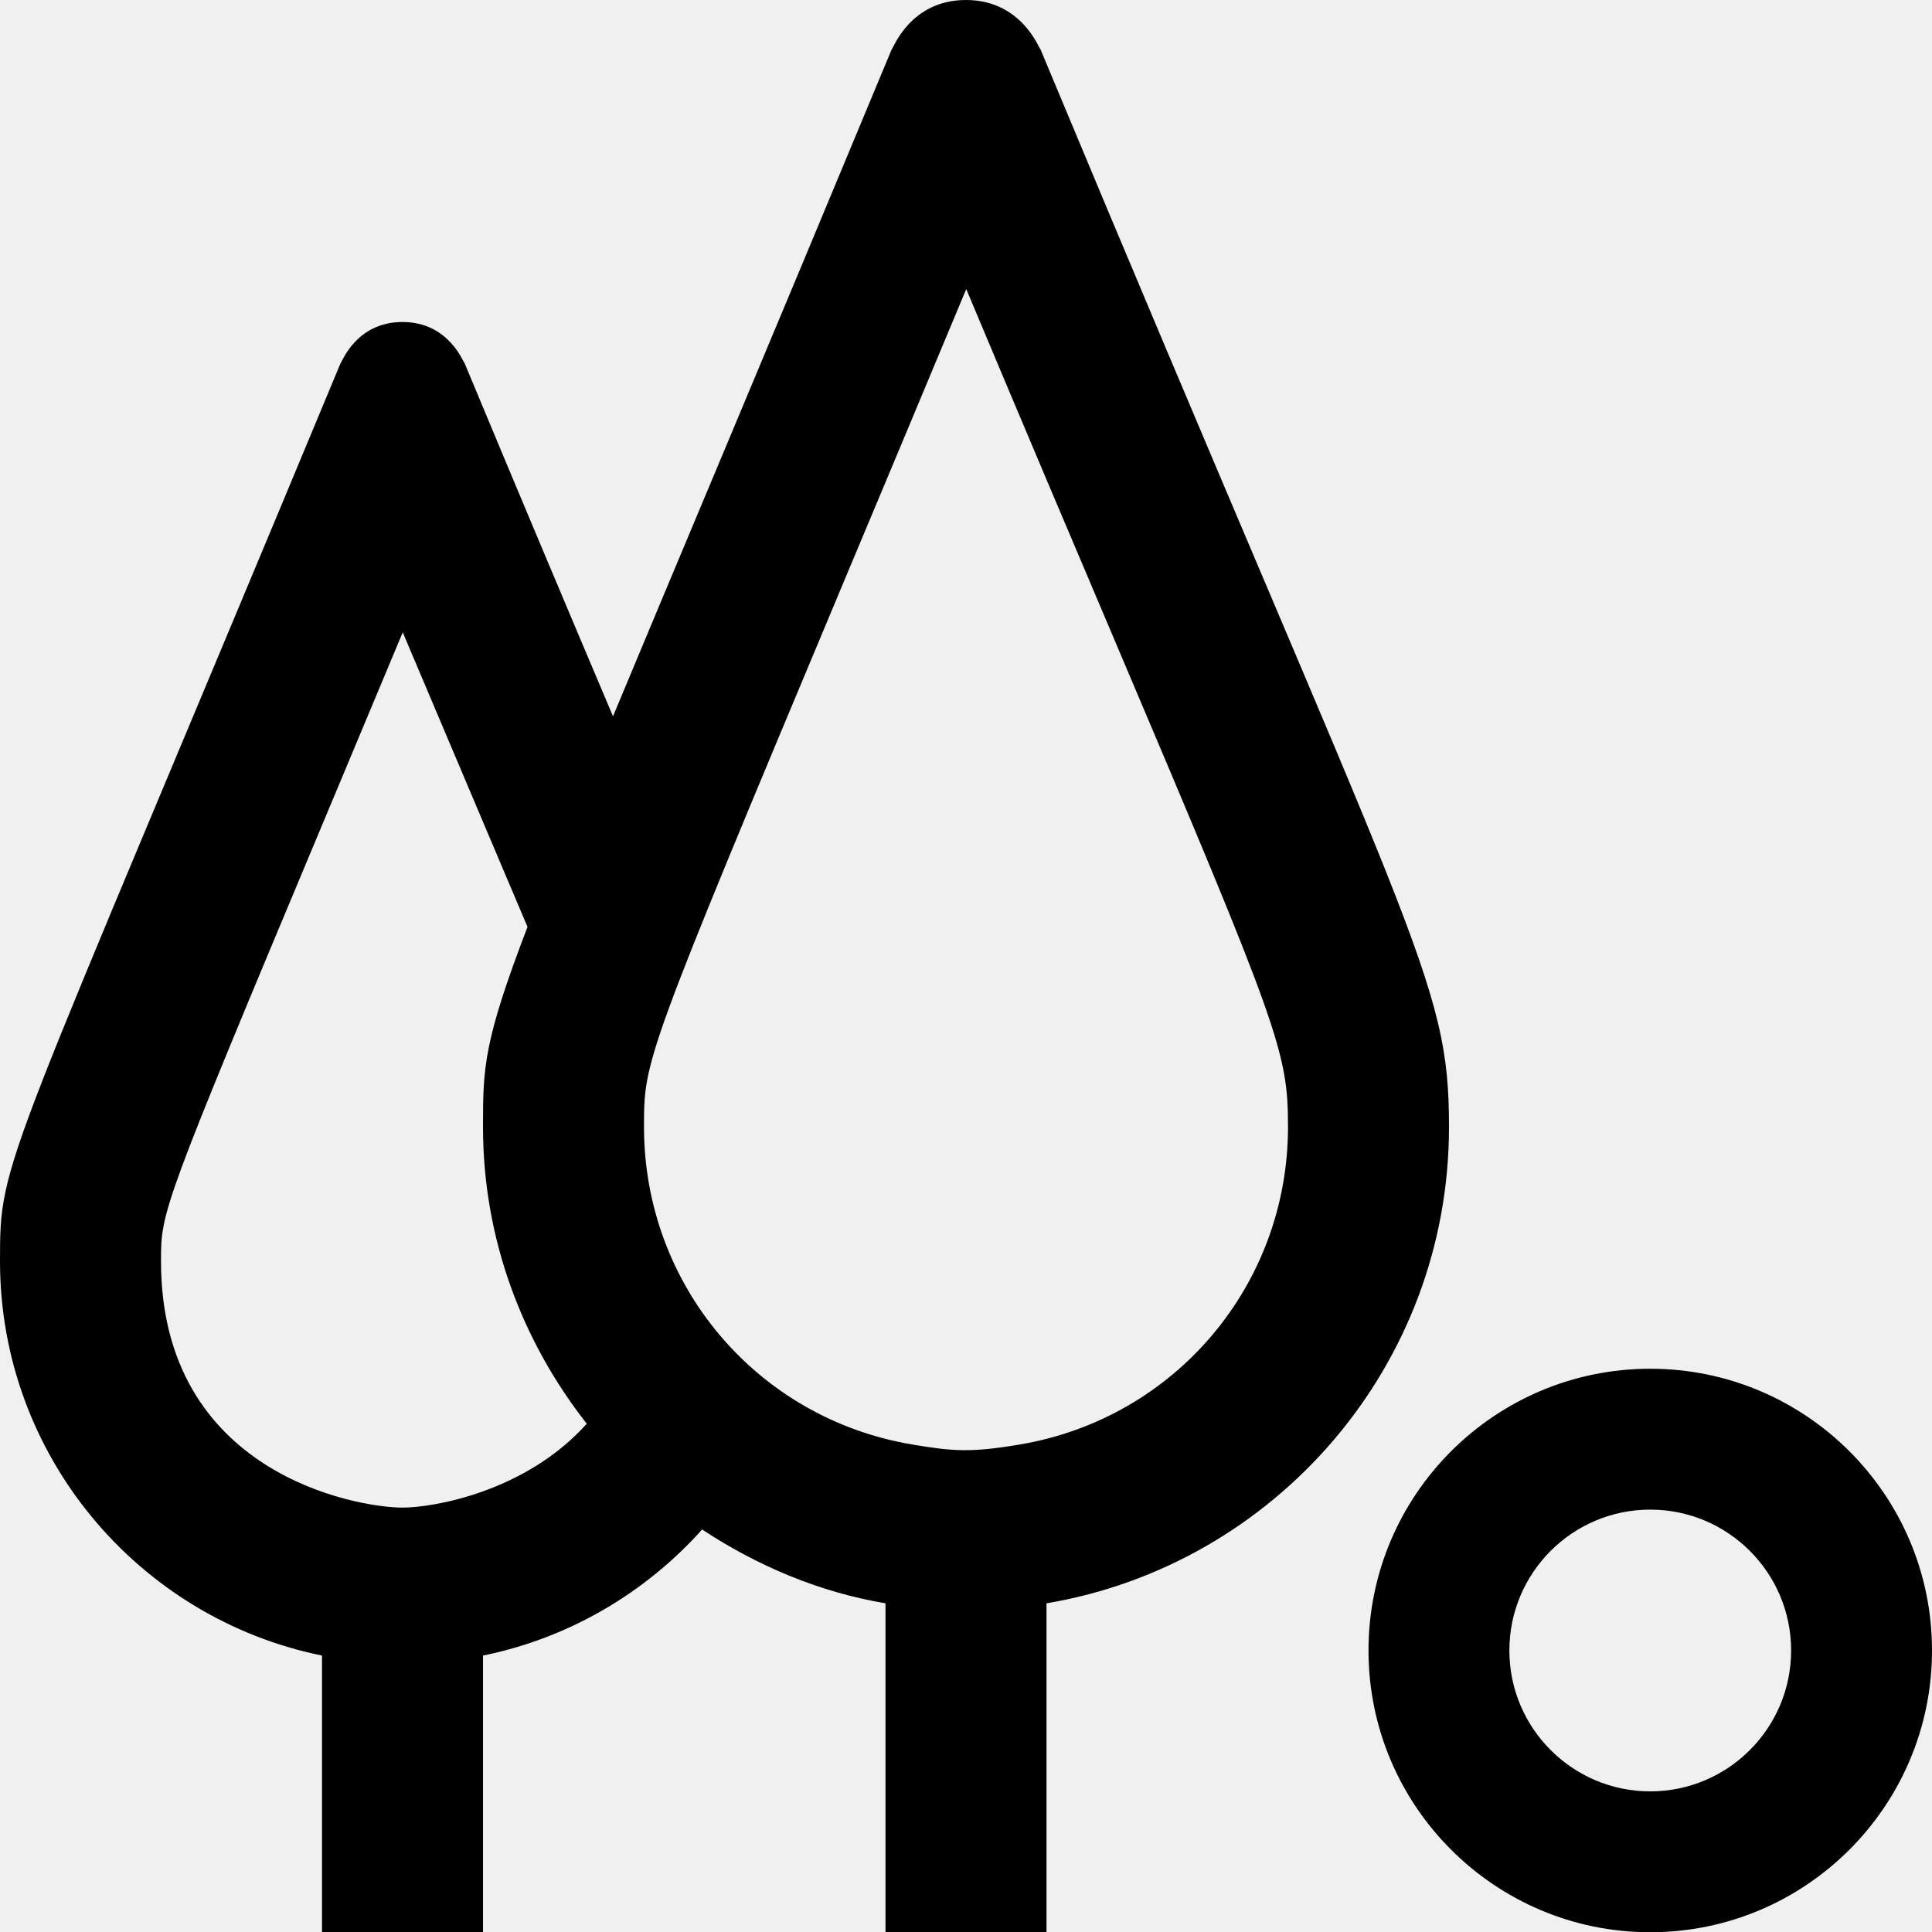
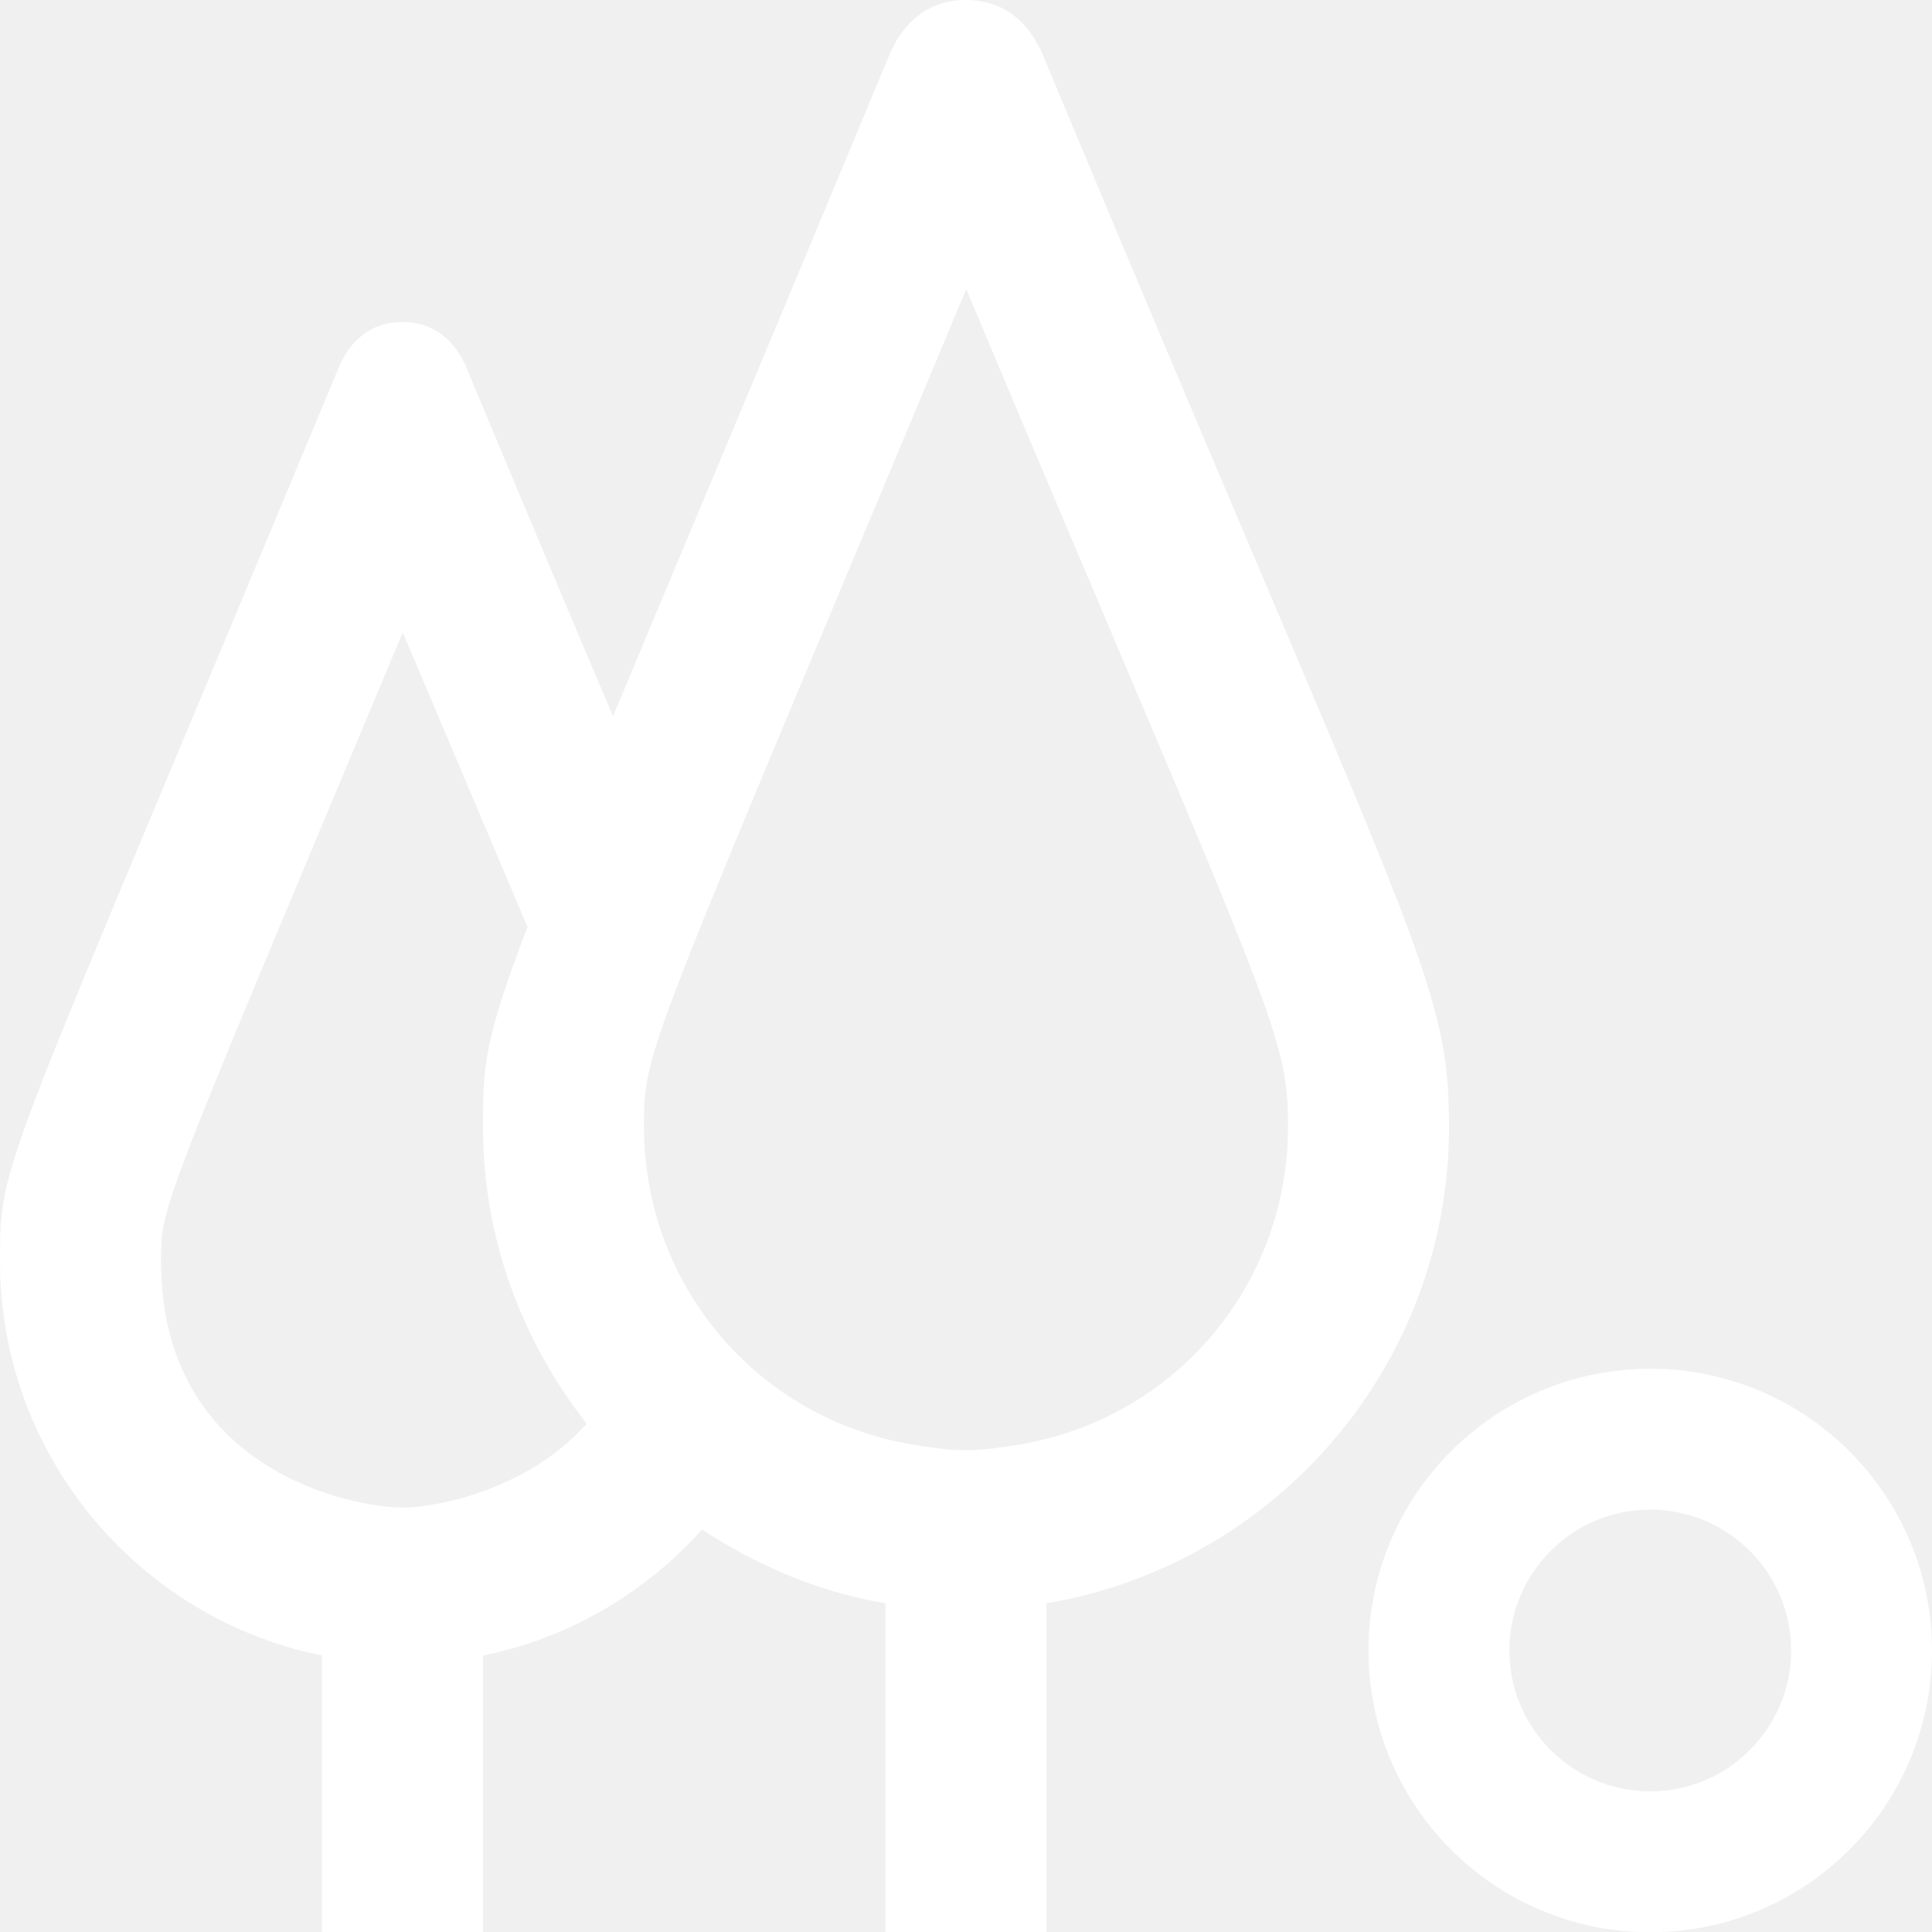
- <svg xmlns="http://www.w3.org/2000/svg" width="24" height="24" fill-rule="evenodd" clip-rule="evenodd">
-   <path d="M20.5 17.003c1.932 0 3.5 1.568 3.5 3.5 0 1.931-1.568 3.5-3.5 3.5s-3.5-1.569-3.5-3.5c0-1.932 1.568-3.5 3.5-3.5zm-7.5 6.997h-2v-4.083c-.834-.141-1.599-.47-2.278-.917-.703.785-1.65 1.348-2.722 1.566v3.434h-2v-3.434c-2.281-.464-4-2.482-4-4.899 0-1.302.018-1.023 4.23-11.154.013 0 .186-.513.77-.513.581 0 .757.511.771.511.734 1.763 1.341 3.2 1.844 4.387.751-1.803 1.85-4.406 3.461-8.283.016 0 .223-.615.924-.615.697 0 .909.612.925.612 4.656 11.173 5.075 11.547 5.075 13.388 0 2.97-2.164 5.44-5 5.917v4.083zm7.5-5.247c.966 0 1.75.784 1.75 1.75 0 .965-.784 1.75-1.75 1.75s-1.75-.785-1.75-1.75c0-.966.784-1.75 1.75-1.75zm-15.5-.025c-.567 0-3-.422-3-3.061 0-.618 0-.641 2.029-5.484l.974-2.328 1.224 2.891.326.768c-.547 1.428-.553 1.744-.553 2.486 0 1.394.49 2.668 1.289 3.686-.762.85-1.91 1.042-2.289 1.042zm7.668-.784c-.613.104-.834.084-1.336 0-1.932-.324-3.332-1.983-3.332-3.944 0-.833 0-.849 2.46-6.721.437-1.043.948-2.26 1.543-3.688.732 1.745 1.337 3.17 1.836 4.345 2.06 4.852 2.161 5.135 2.161 6.064 0 1.961-1.401 3.619-3.332 3.944z" />
+ <svg xmlns="http://www.w3.org/2000/svg" width="24" height="24" viewBox="0 0 24 24" fill="none">
+   <g clip-path="url(#clip0_101_2)">
+     <path fill-rule="evenodd" clip-rule="evenodd" d="M20.5 17.003C22.432 17.003 24 18.571 24 20.503C24 22.434 22.432 24.003 20.5 24.003C18.568 24.003 17 22.434 17 20.503C17 18.571 18.568 17.003 20.5 17.003ZM13 24H11V19.917C10.166 19.776 9.401 19.447 8.722 19C8.019 19.785 7.072 20.348 6 20.566V24H4V20.566C1.719 20.102 0 18.084 0 15.667C0 14.365 0.018 14.644 4.23 4.513C4.243 4.513 4.416 4 5 4C5.581 4 5.757 4.511 5.771 4.511C6.505 6.274 7.112 7.711 7.615 8.898C8.366 7.095 9.465 4.492 11.076 0.615C11.092 0.615 11.299 0 12 0C12.697 0 12.909 0.612 12.925 0.612C17.581 11.785 18 12.159 18 14C18 16.97 15.836 19.44 13 19.917V24ZM20.5 18.753C21.466 18.753 22.25 19.537 22.25 20.503C22.25 21.468 21.466 22.253 20.5 22.253C19.534 22.253 18.75 21.468 18.75 20.503C18.75 19.537 19.534 18.753 20.5 18.753ZM5 18.728C4.433 18.728 2 18.306 2 15.667C2 15.049 2 15.026 4.029 10.183L5.003 7.855L6.227 10.746L6.553 11.514C6.006 12.942 6 13.258 6 14C6 15.394 6.49 16.668 7.289 17.686C6.527 18.536 5.379 18.728 5 18.728ZM12.668 17.944C12.055 18.048 11.834 18.028 11.332 17.944C9.4 17.62 8 15.961 8 14C8 13.167 8 13.151 10.46 7.279C10.897 6.236 11.408 5.019 12.003 3.591C12.735 5.336 13.34 6.761 13.839 7.936C15.899 12.788 16 13.071 16 14C16 15.961 14.599 17.619 12.668 17.944Z" fill="white" />
+   </g>
+   <defs>
+     <clipPath id="clip0_101_2">
+       <rect width="24" height="24" fill="white" />
+     </clipPath>
+   </defs>
</svg>
